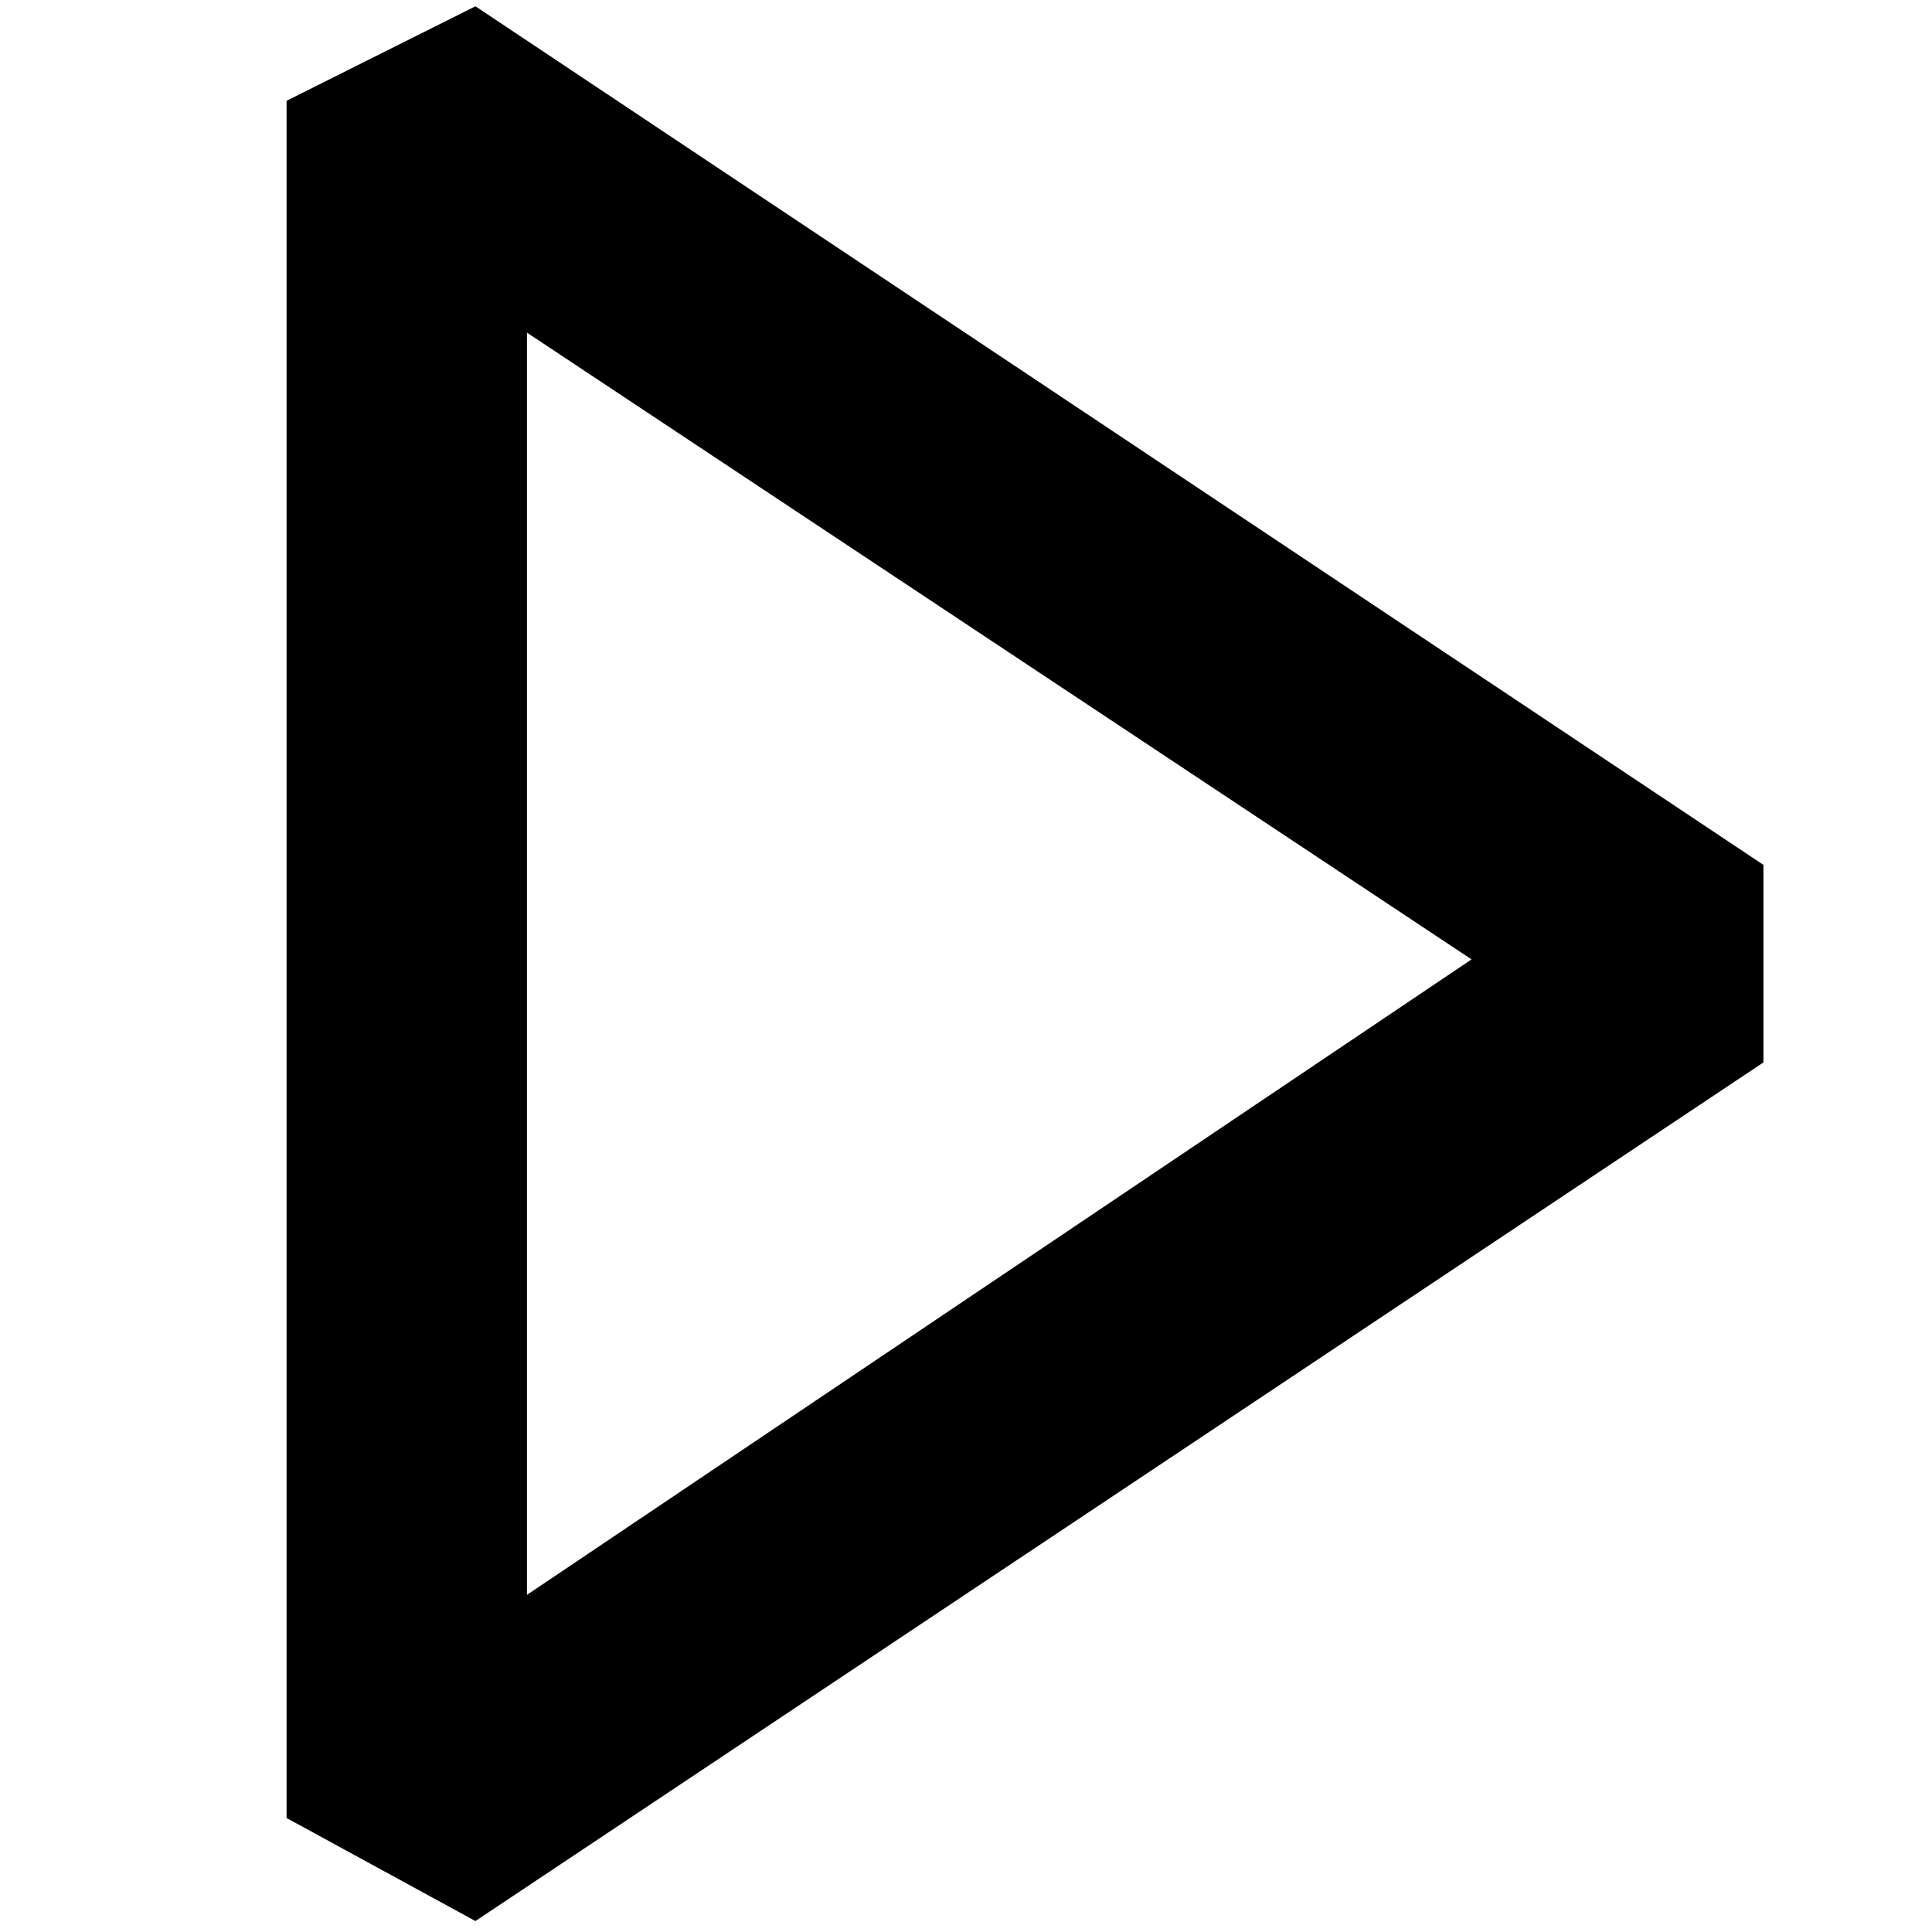
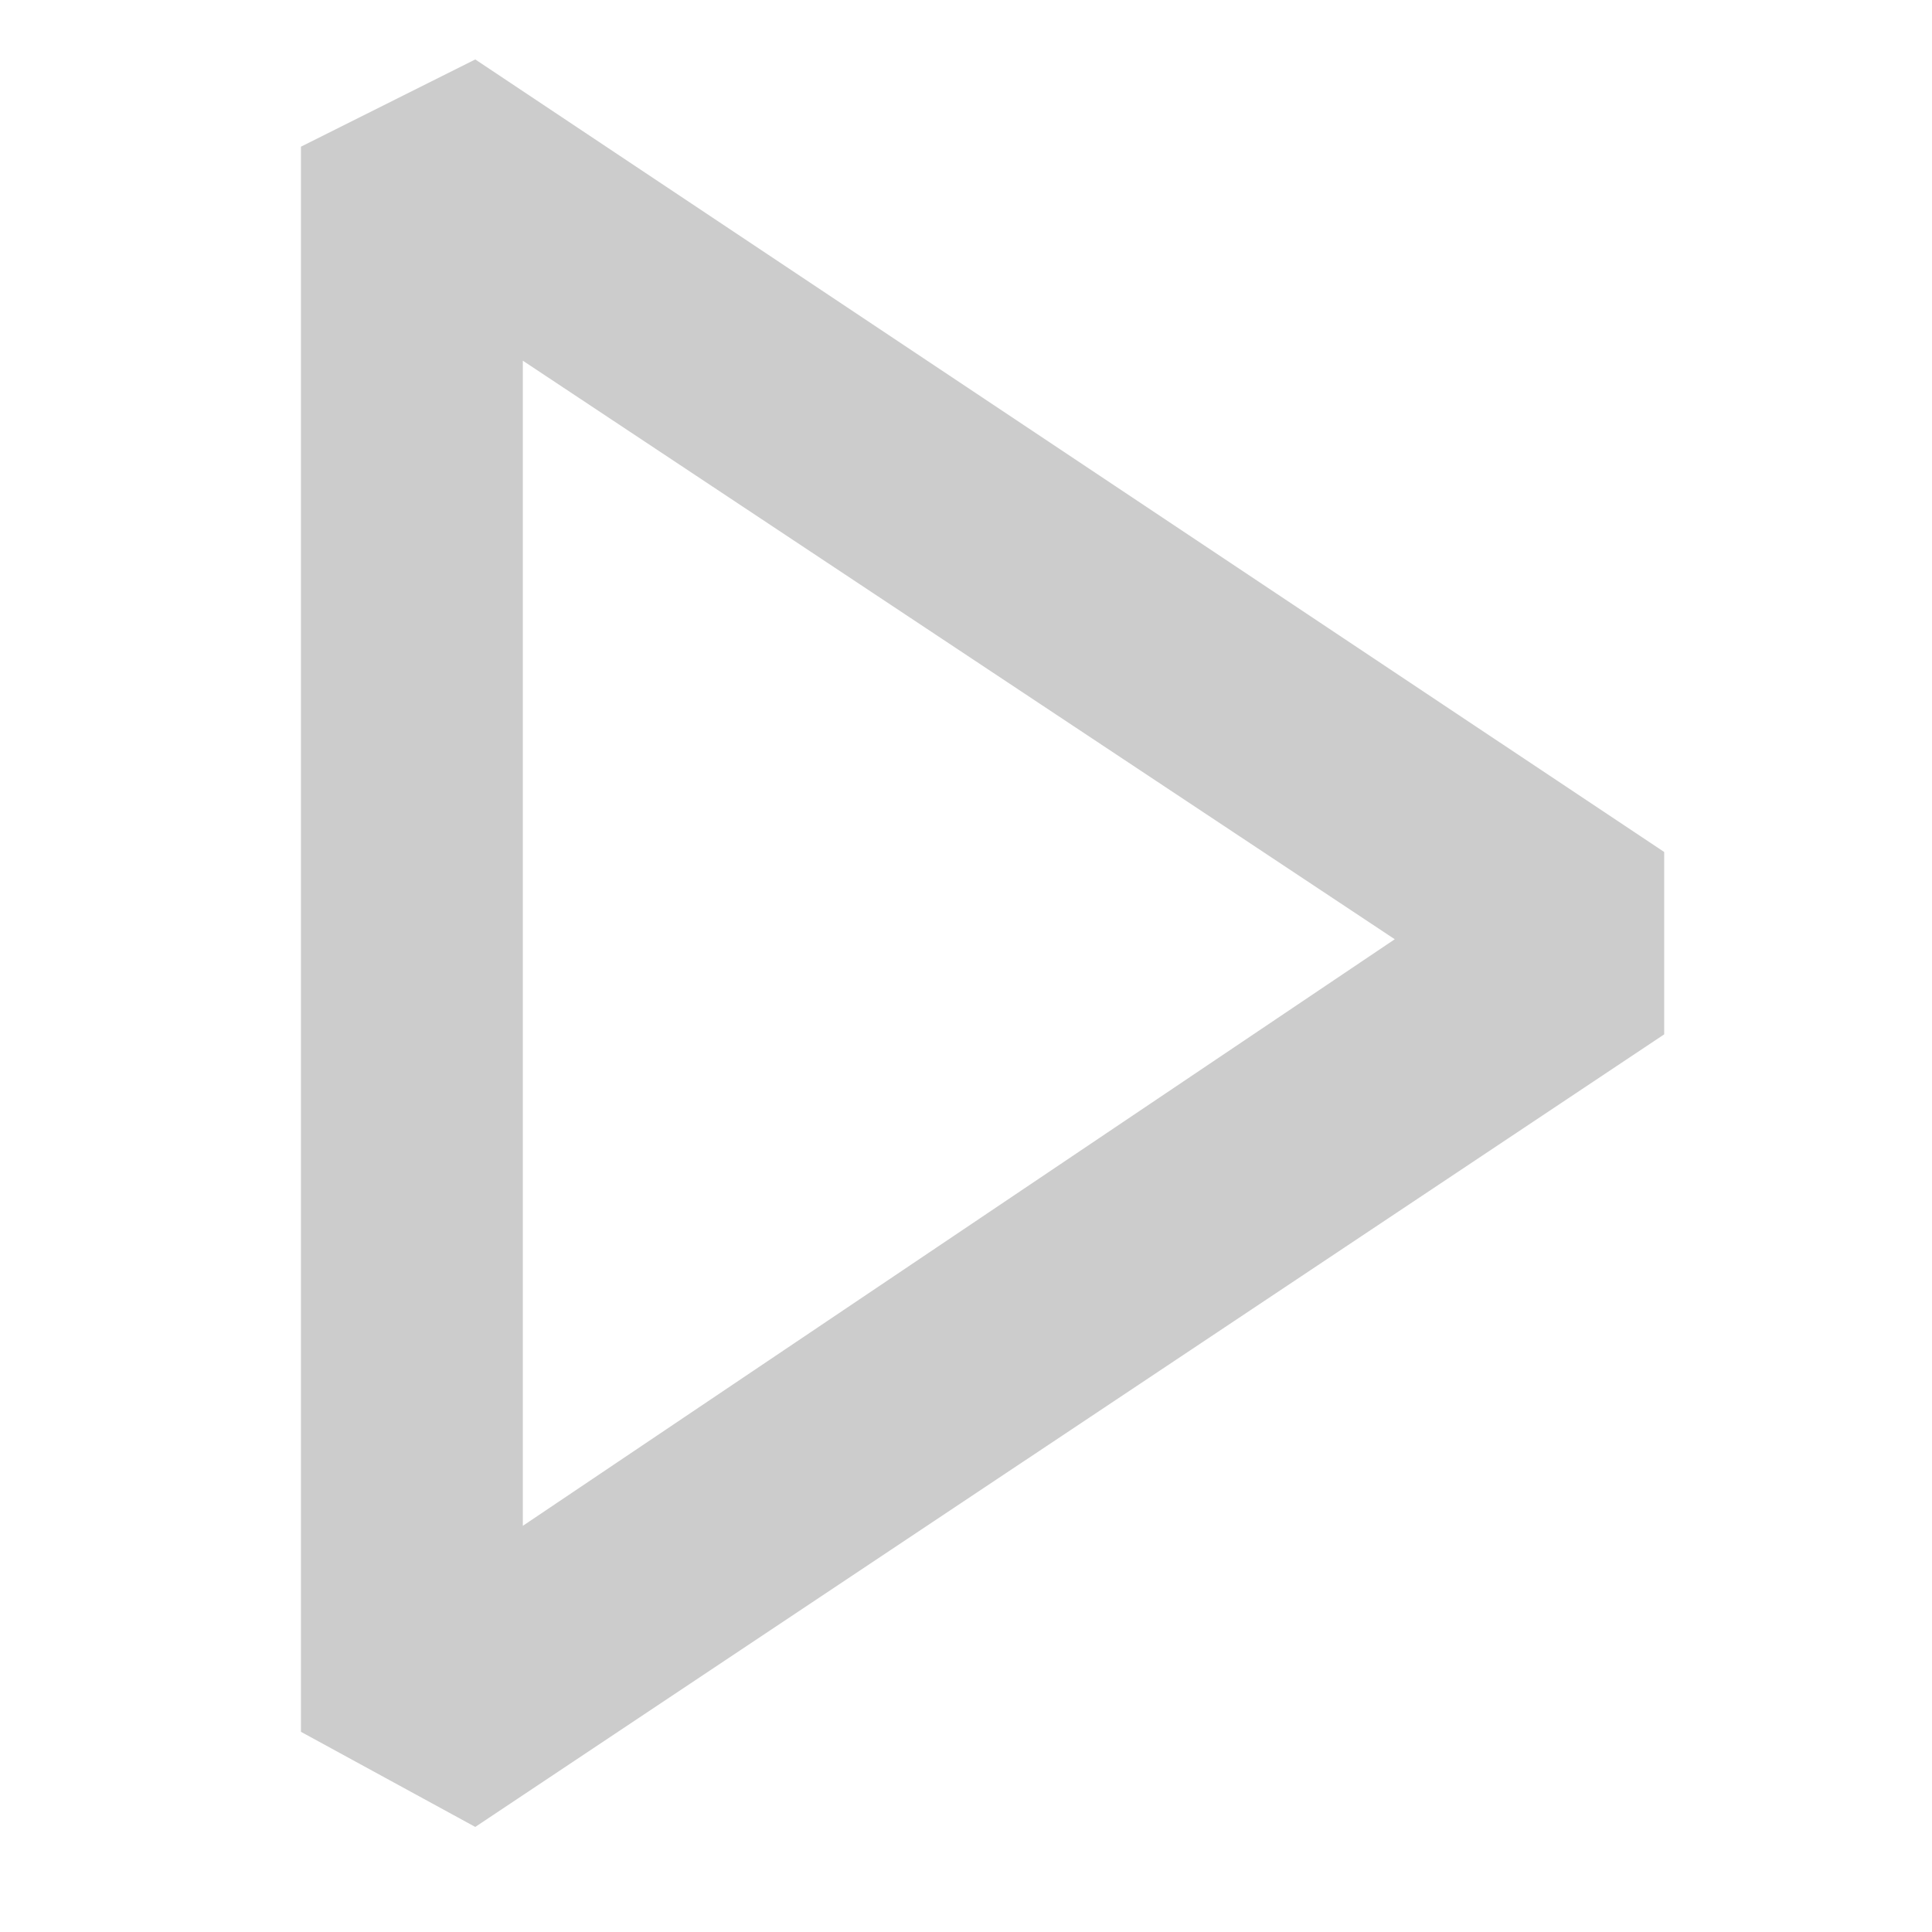
- <svg xmlns="http://www.w3.org/2000/svg" width="12" height="12" fill="none">
+ <svg xmlns="http://www.w3.org/2000/svg" width="13" height="13" fill="none">
  <g>
-     <path d="m1.78,0.626l1.173,-0.587l8,5.333l0,1.227l-8,5.333l-1.173,-0.64l0,-10.667zm1.493,1.44l0,7.84l5.867,-3.947l-5.867,-3.893z" fill="#000000" id="svg_1" />
+     <path id="svg_1" fill="#CCCCCC" d="m2.025,0.987l1.173,-0.587l8,5.333l0,1.227l-8,5.333l-1.173,-0.64l0,-10.667zm1.493,1.44l0,7.84l5.867,-3.947l-5.867,-3.893z" />
  </g>
</svg>
